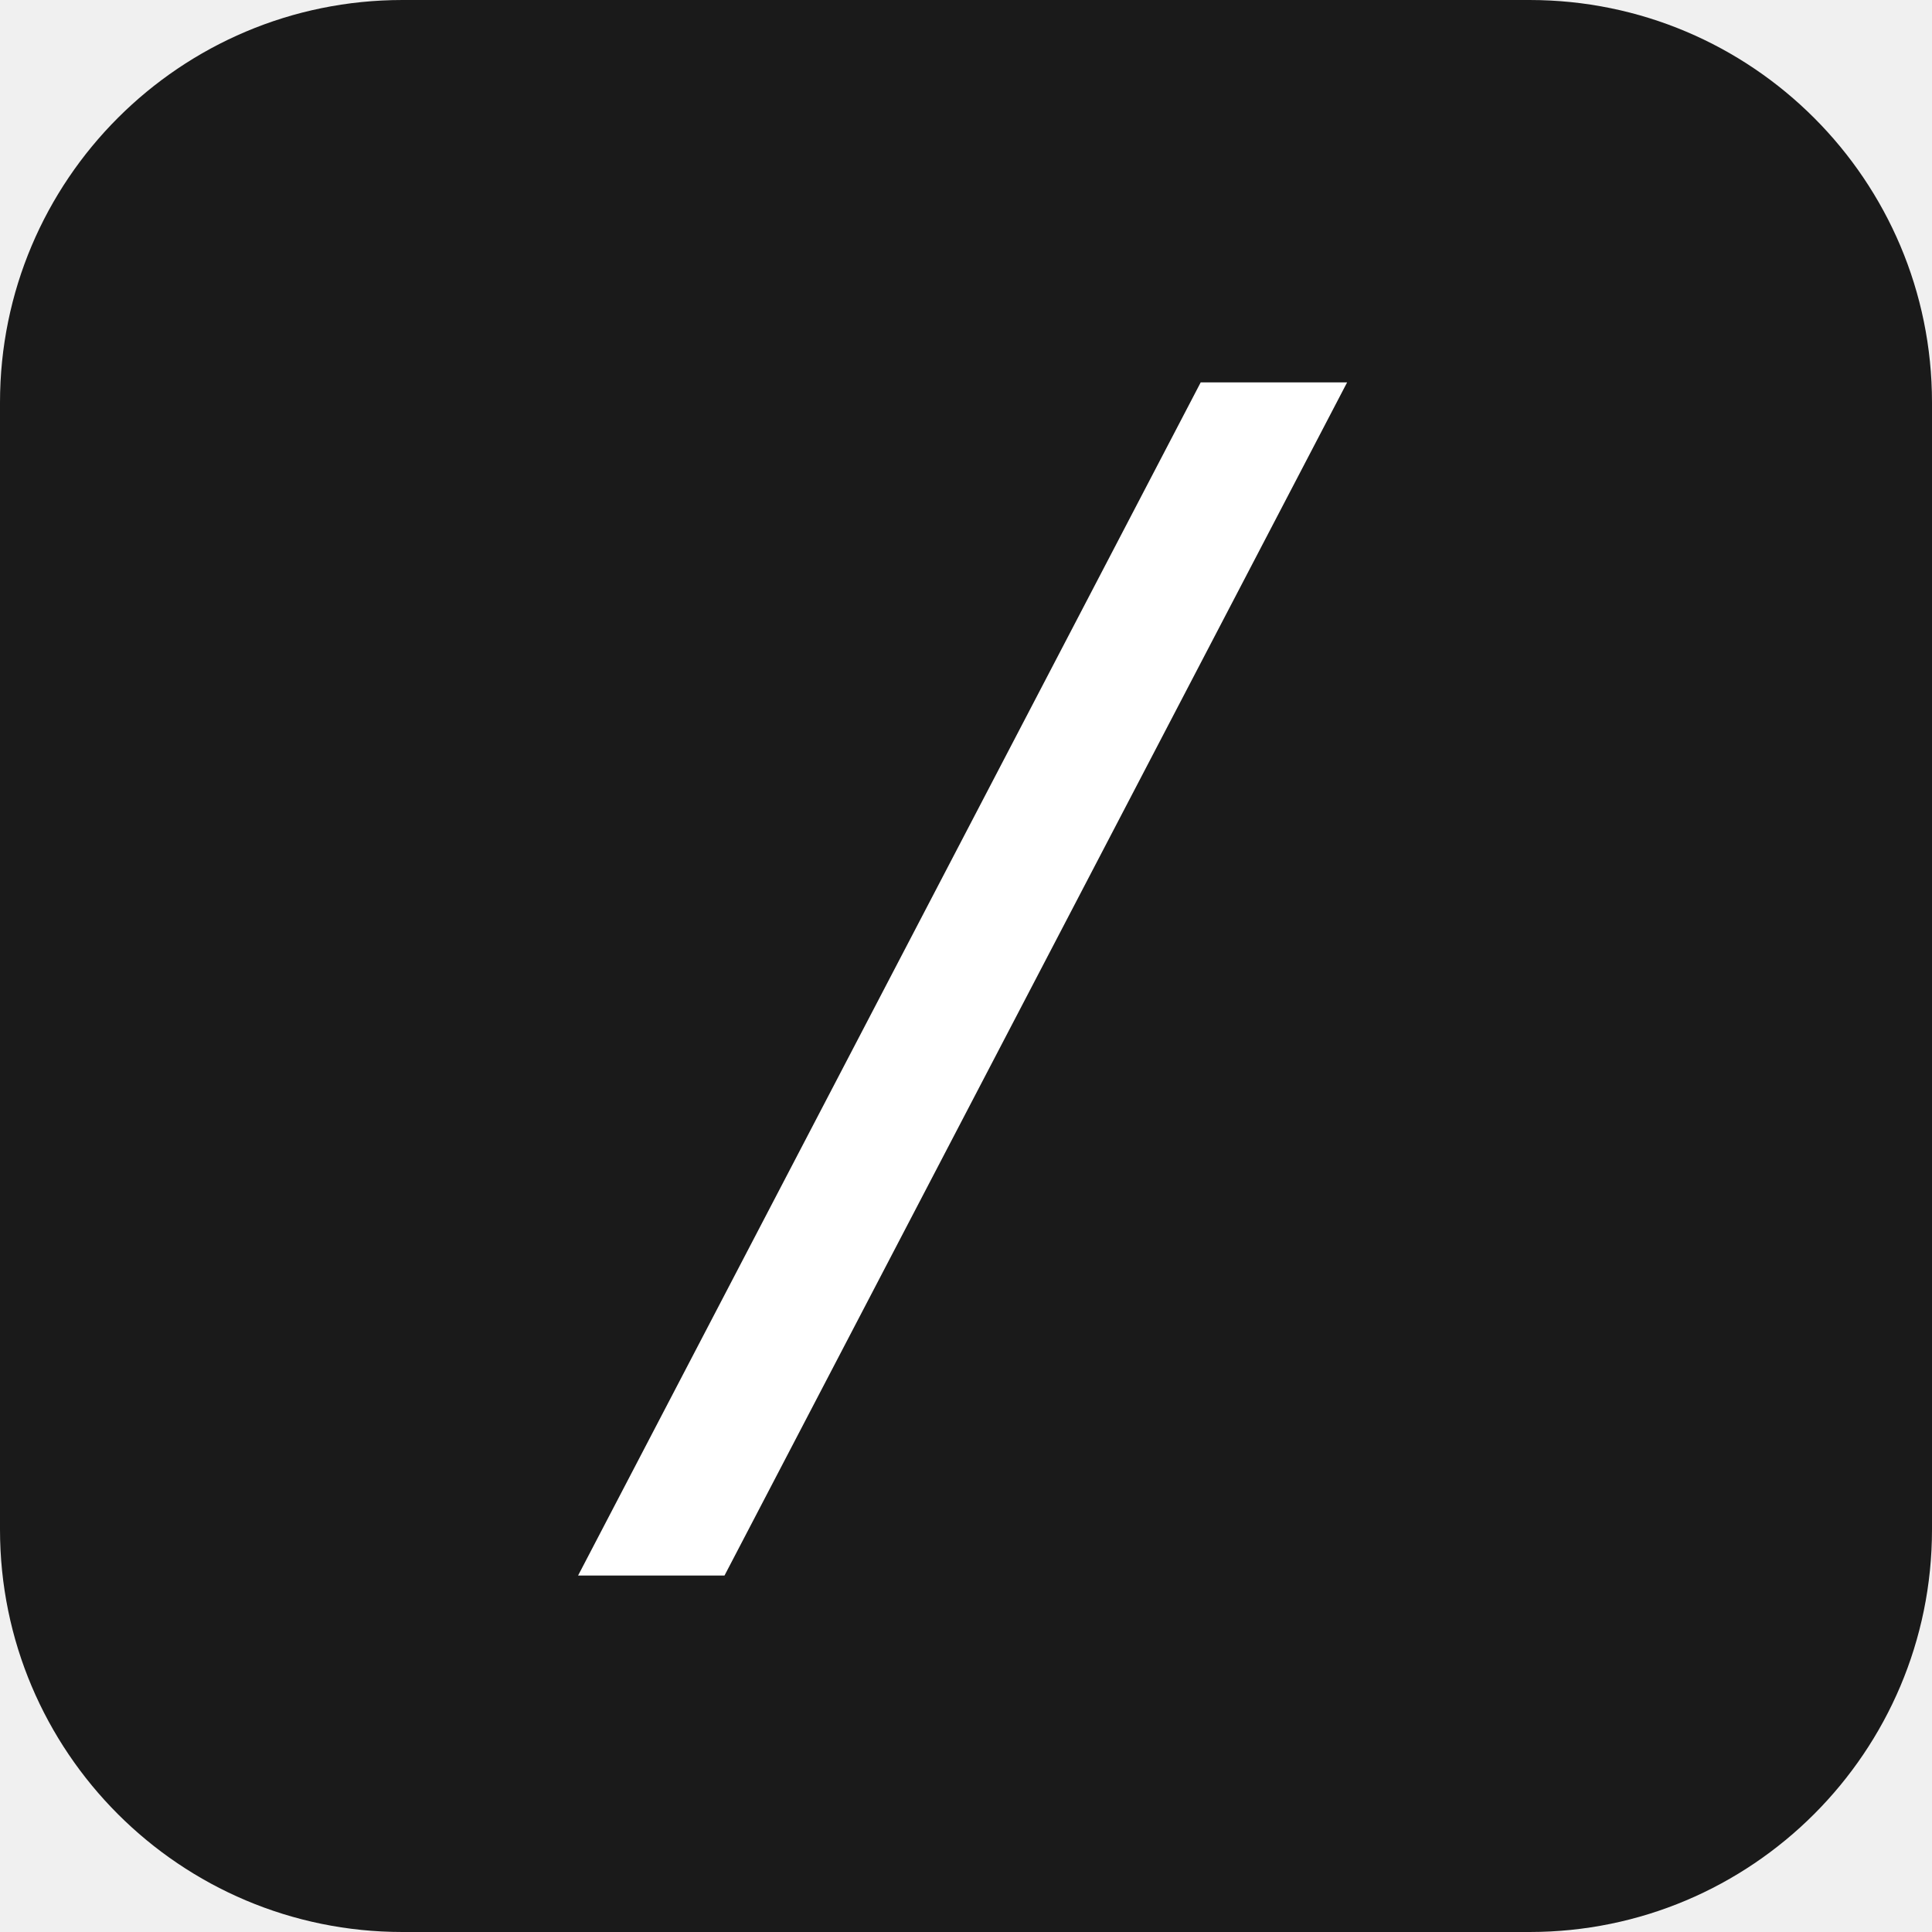
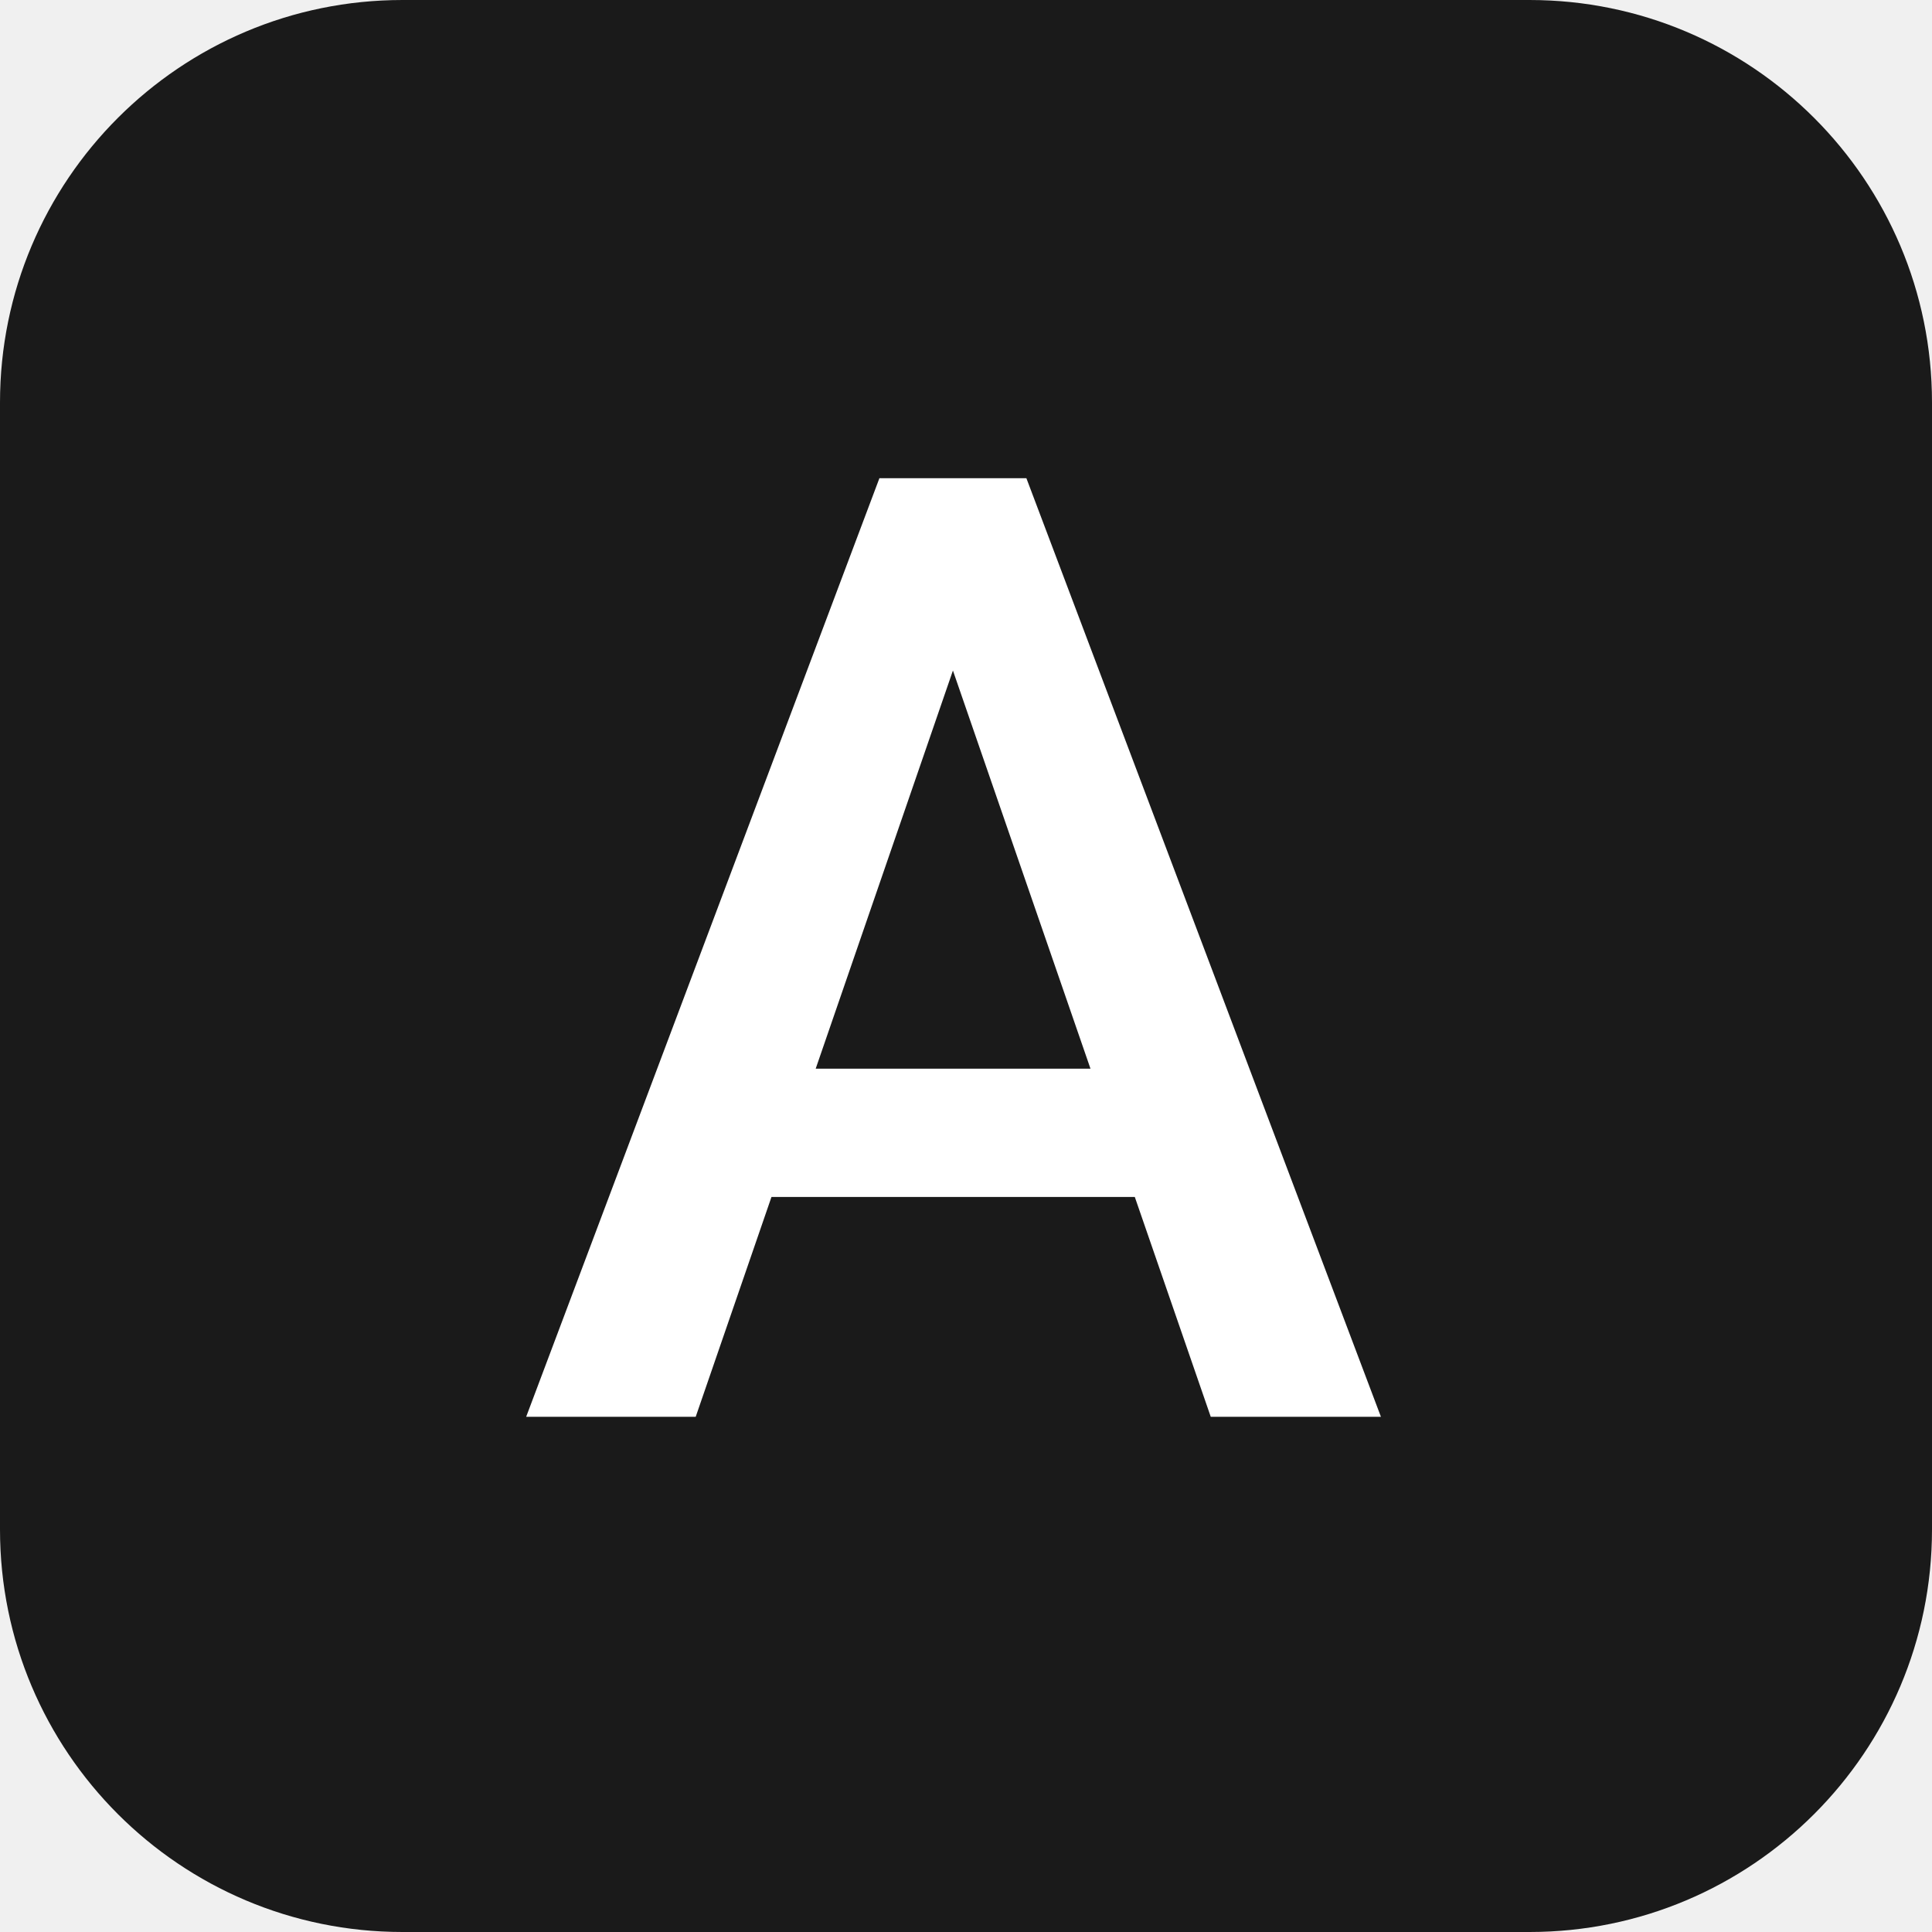
<svg xmlns="http://www.w3.org/2000/svg" width="120" height="120" viewBox="0 0 120 120" fill="none">
  <rect width="120" height="120" rx="25" fill="#1A1A1A" />
-   <path d="M83.672 23.75L45 97.859H35.906L74.578 23.75H83.672Z" fill="white" />
+   <path d="M60.628 37.471L43.211 88H32.681L54.622 29.703H61.349L60.628 37.471ZM75.202 88L57.745 37.471L56.984 29.703H63.751L85.772 88H75.202ZM74.361 66.379V74.347H42.65V66.379H74.361Z" fill="white" />
</svg>
